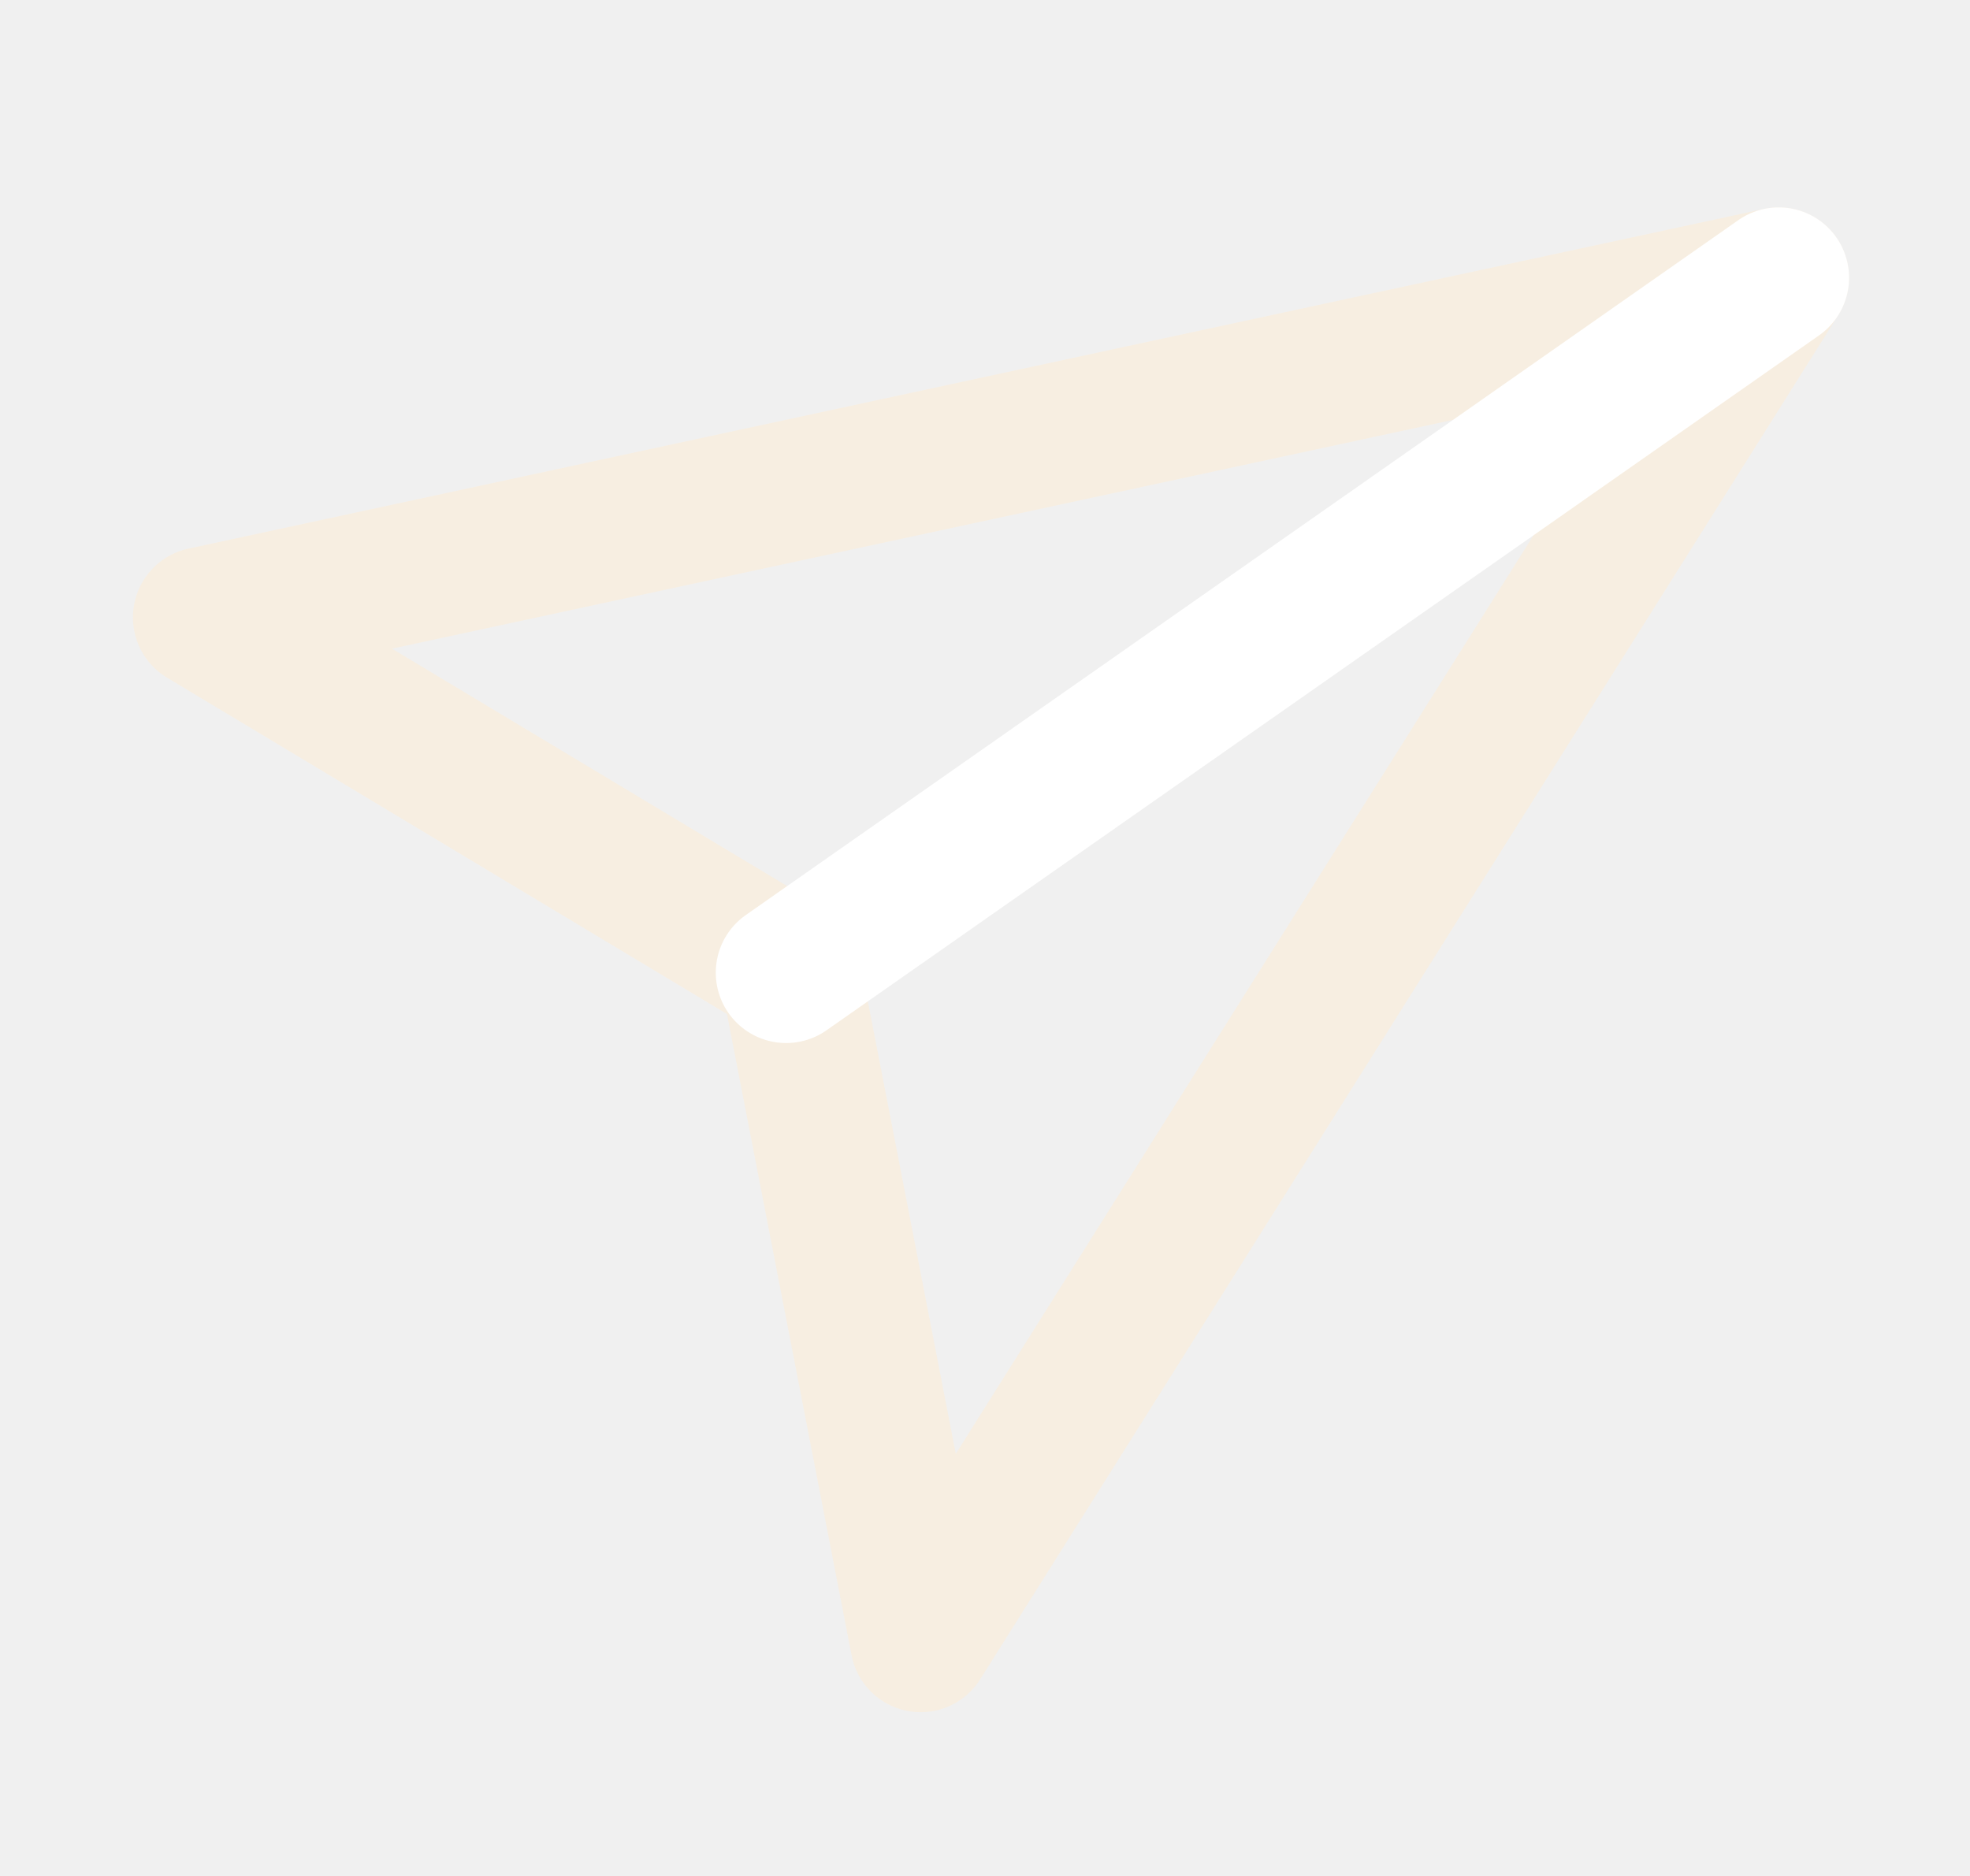
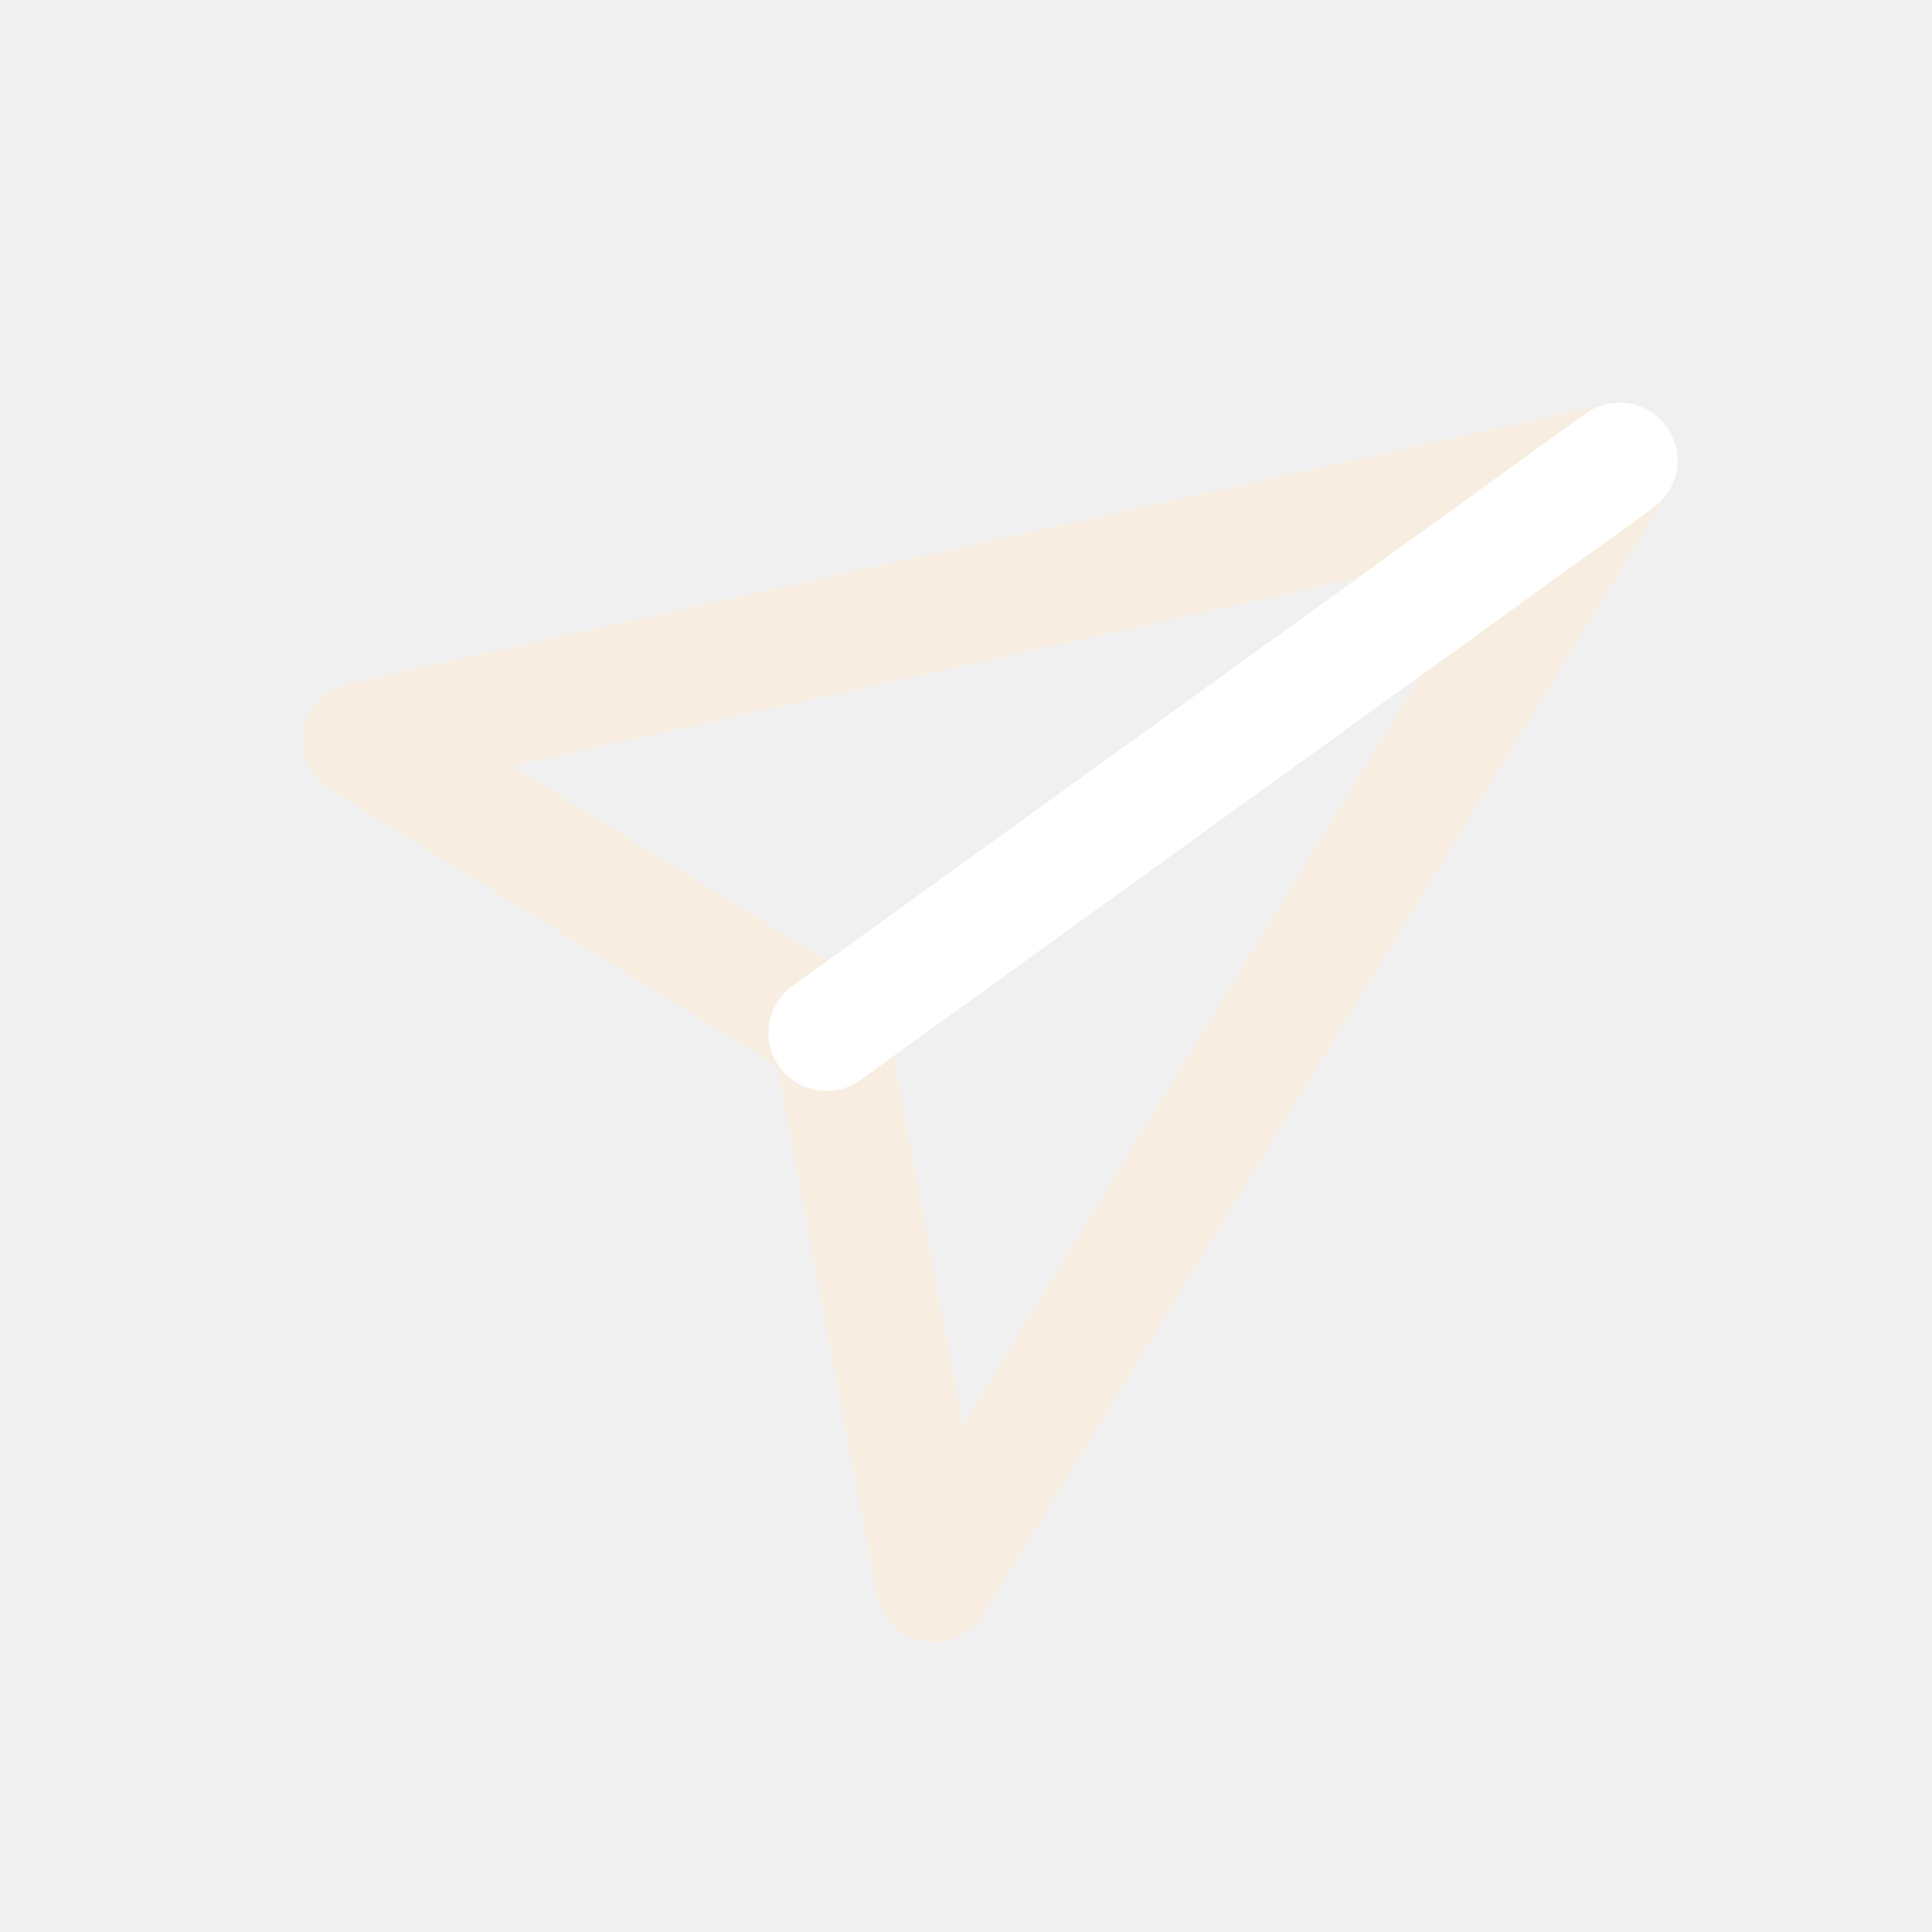
- <svg xmlns="http://www.w3.org/2000/svg" width="21" height="20" viewBox="0 0 21 20" fill="none">
-   <g clip-path="url(#clip0_969_412)">
-     <path d="M18.96 2.961L9.814 17.504L8.422 10.34L2.167 6.582L18.96 2.961Z" stroke="#F7EEE1" stroke-width="1.5" stroke-linecap="round" stroke-linejoin="round" />
-     <path d="M8.38 10.37L18.961 2.961" stroke="white" stroke-width="1.5" stroke-linecap="round" stroke-linejoin="round" />
-   </g>
-   <defs>
-     <clipPath id="clip0_969_412">
-       <rect width="20" height="20" fill="white" transform="translate(0.5)" />
-     </clipPath>
-   </defs>
+ <svg xmlns="http://www.w3.org/2000/svg" width="25" height="25" viewBox="0 0 25 25" fill="none">
+   <path d="M20.957 5.96L12.085 20.5L10.735 13.338L4.667 9.58L20.957 5.96Z" stroke="#F7EEE1" stroke-width="1.5" stroke-linecap="round" stroke-linejoin="round" />
+   <path d="M10.694 13.367L20.957 5.96" stroke="white" stroke-width="1.5" stroke-linecap="round" stroke-linejoin="round" />
</svg>
